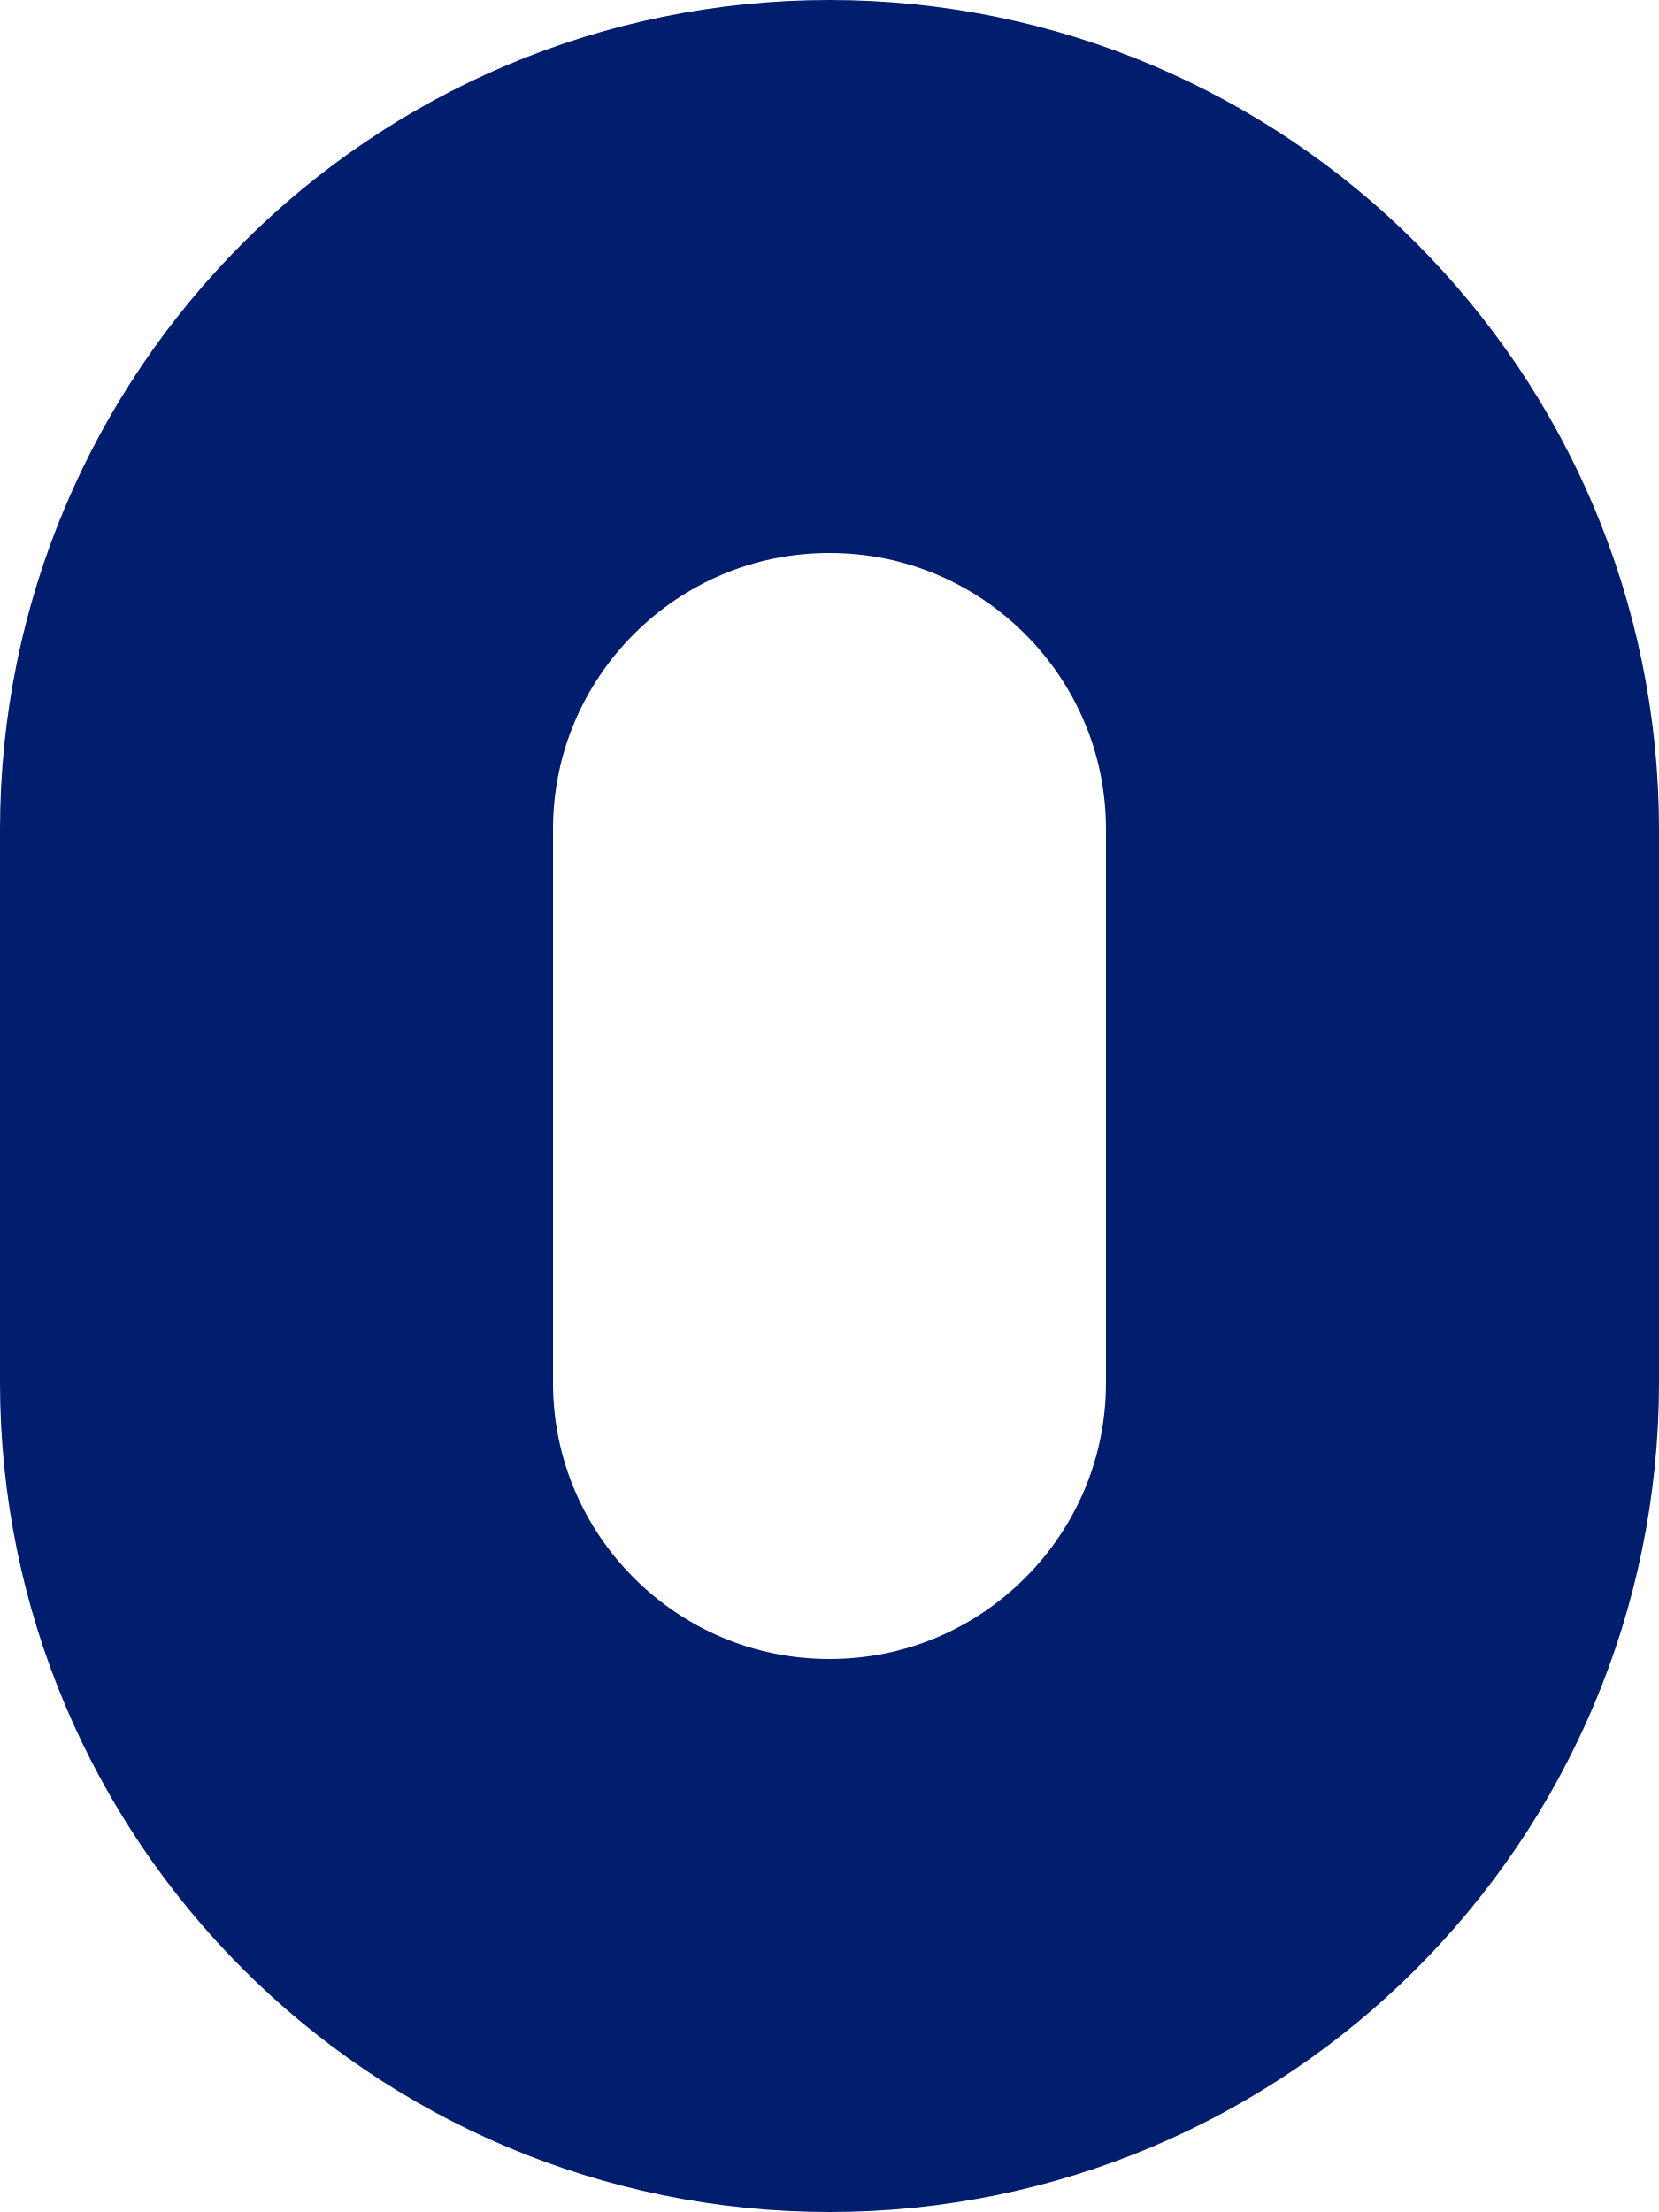
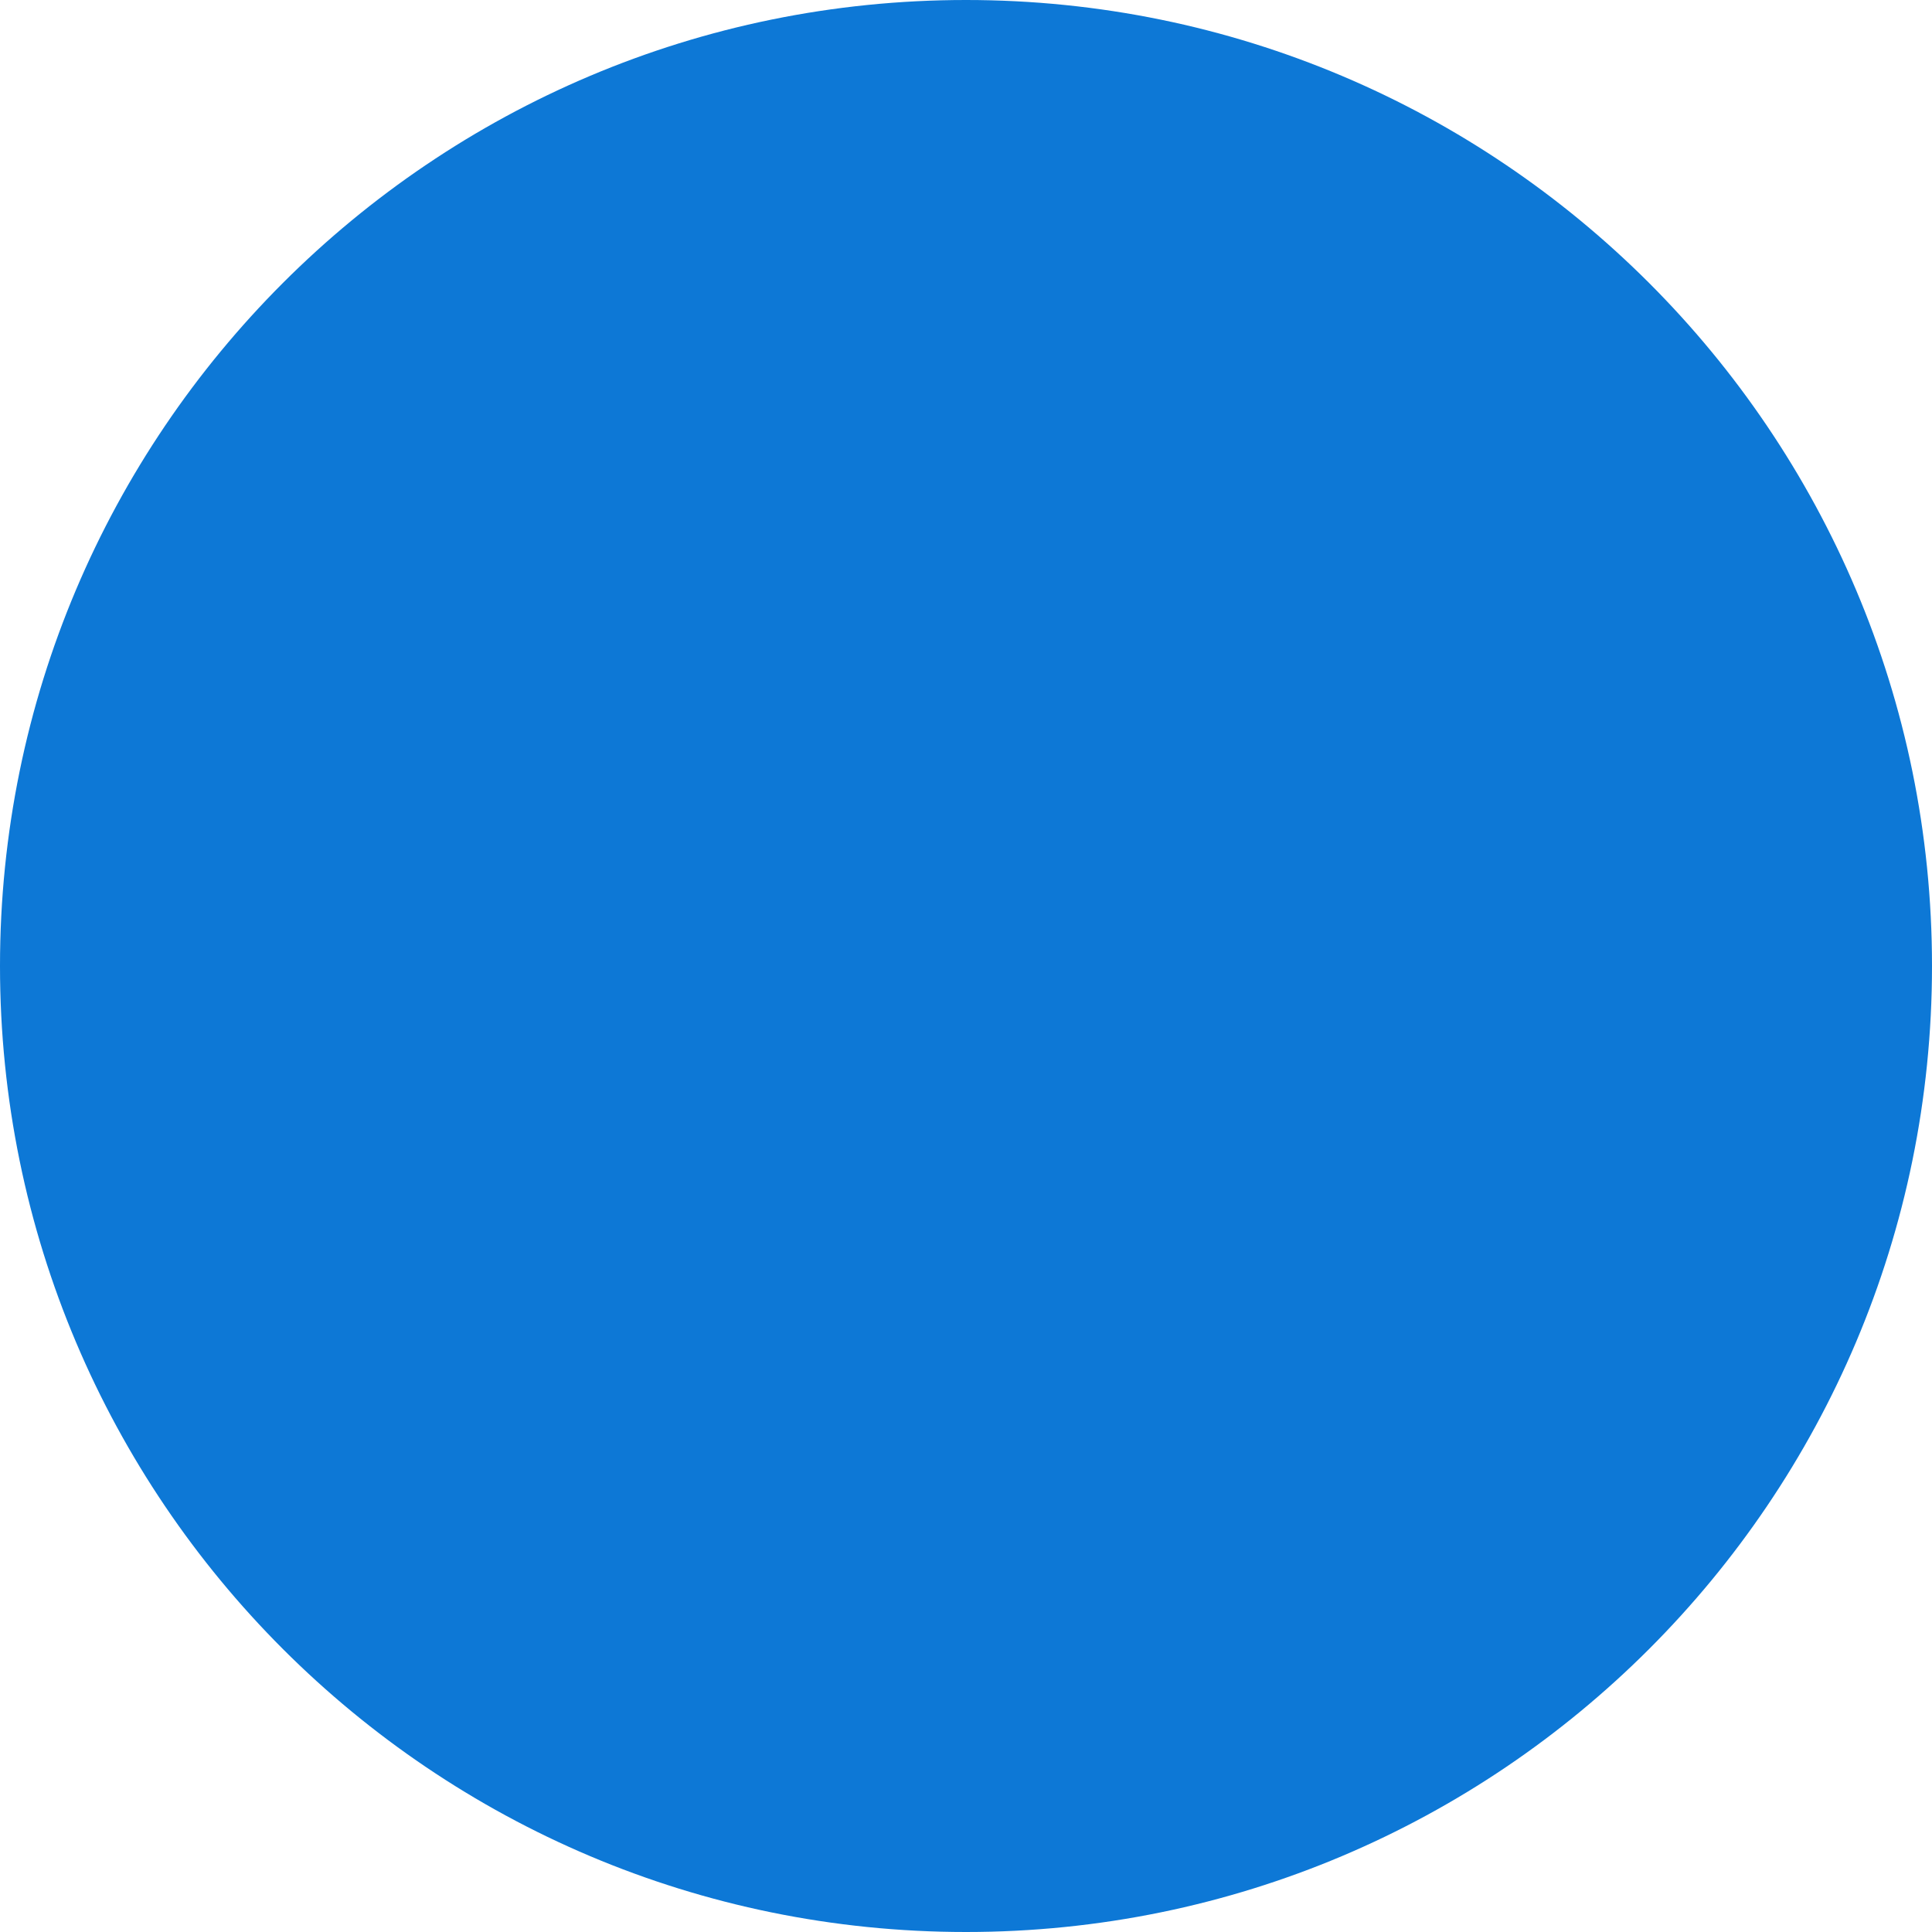
- <svg xmlns="http://www.w3.org/2000/svg" width="12" height="16" viewBox="0 0 12 16">
-   <g id="Mouse_Inner" data-name="Mouse Inner" fill="none" stroke="#001d6e" stroke-width="4">
-     <rect width="12" height="16" rx="6" stroke="none" />
-     <rect x="2" y="2" width="8" height="12" rx="4" fill="none" />
+ <svg xmlns="http://www.w3.org/2000/svg" width="8" height="8" viewBox="0 0 8 8">
+   <g id="Ellipse_15" data-name="Ellipse 15" fill="#0D78D6" stroke="none" stroke-width="1">
+     <circle cx="4" cy="4" r="4" stroke="none" />
+     <circle cx="4" cy="4" r="3.5" fill="none" />
  </g>
</svg>
